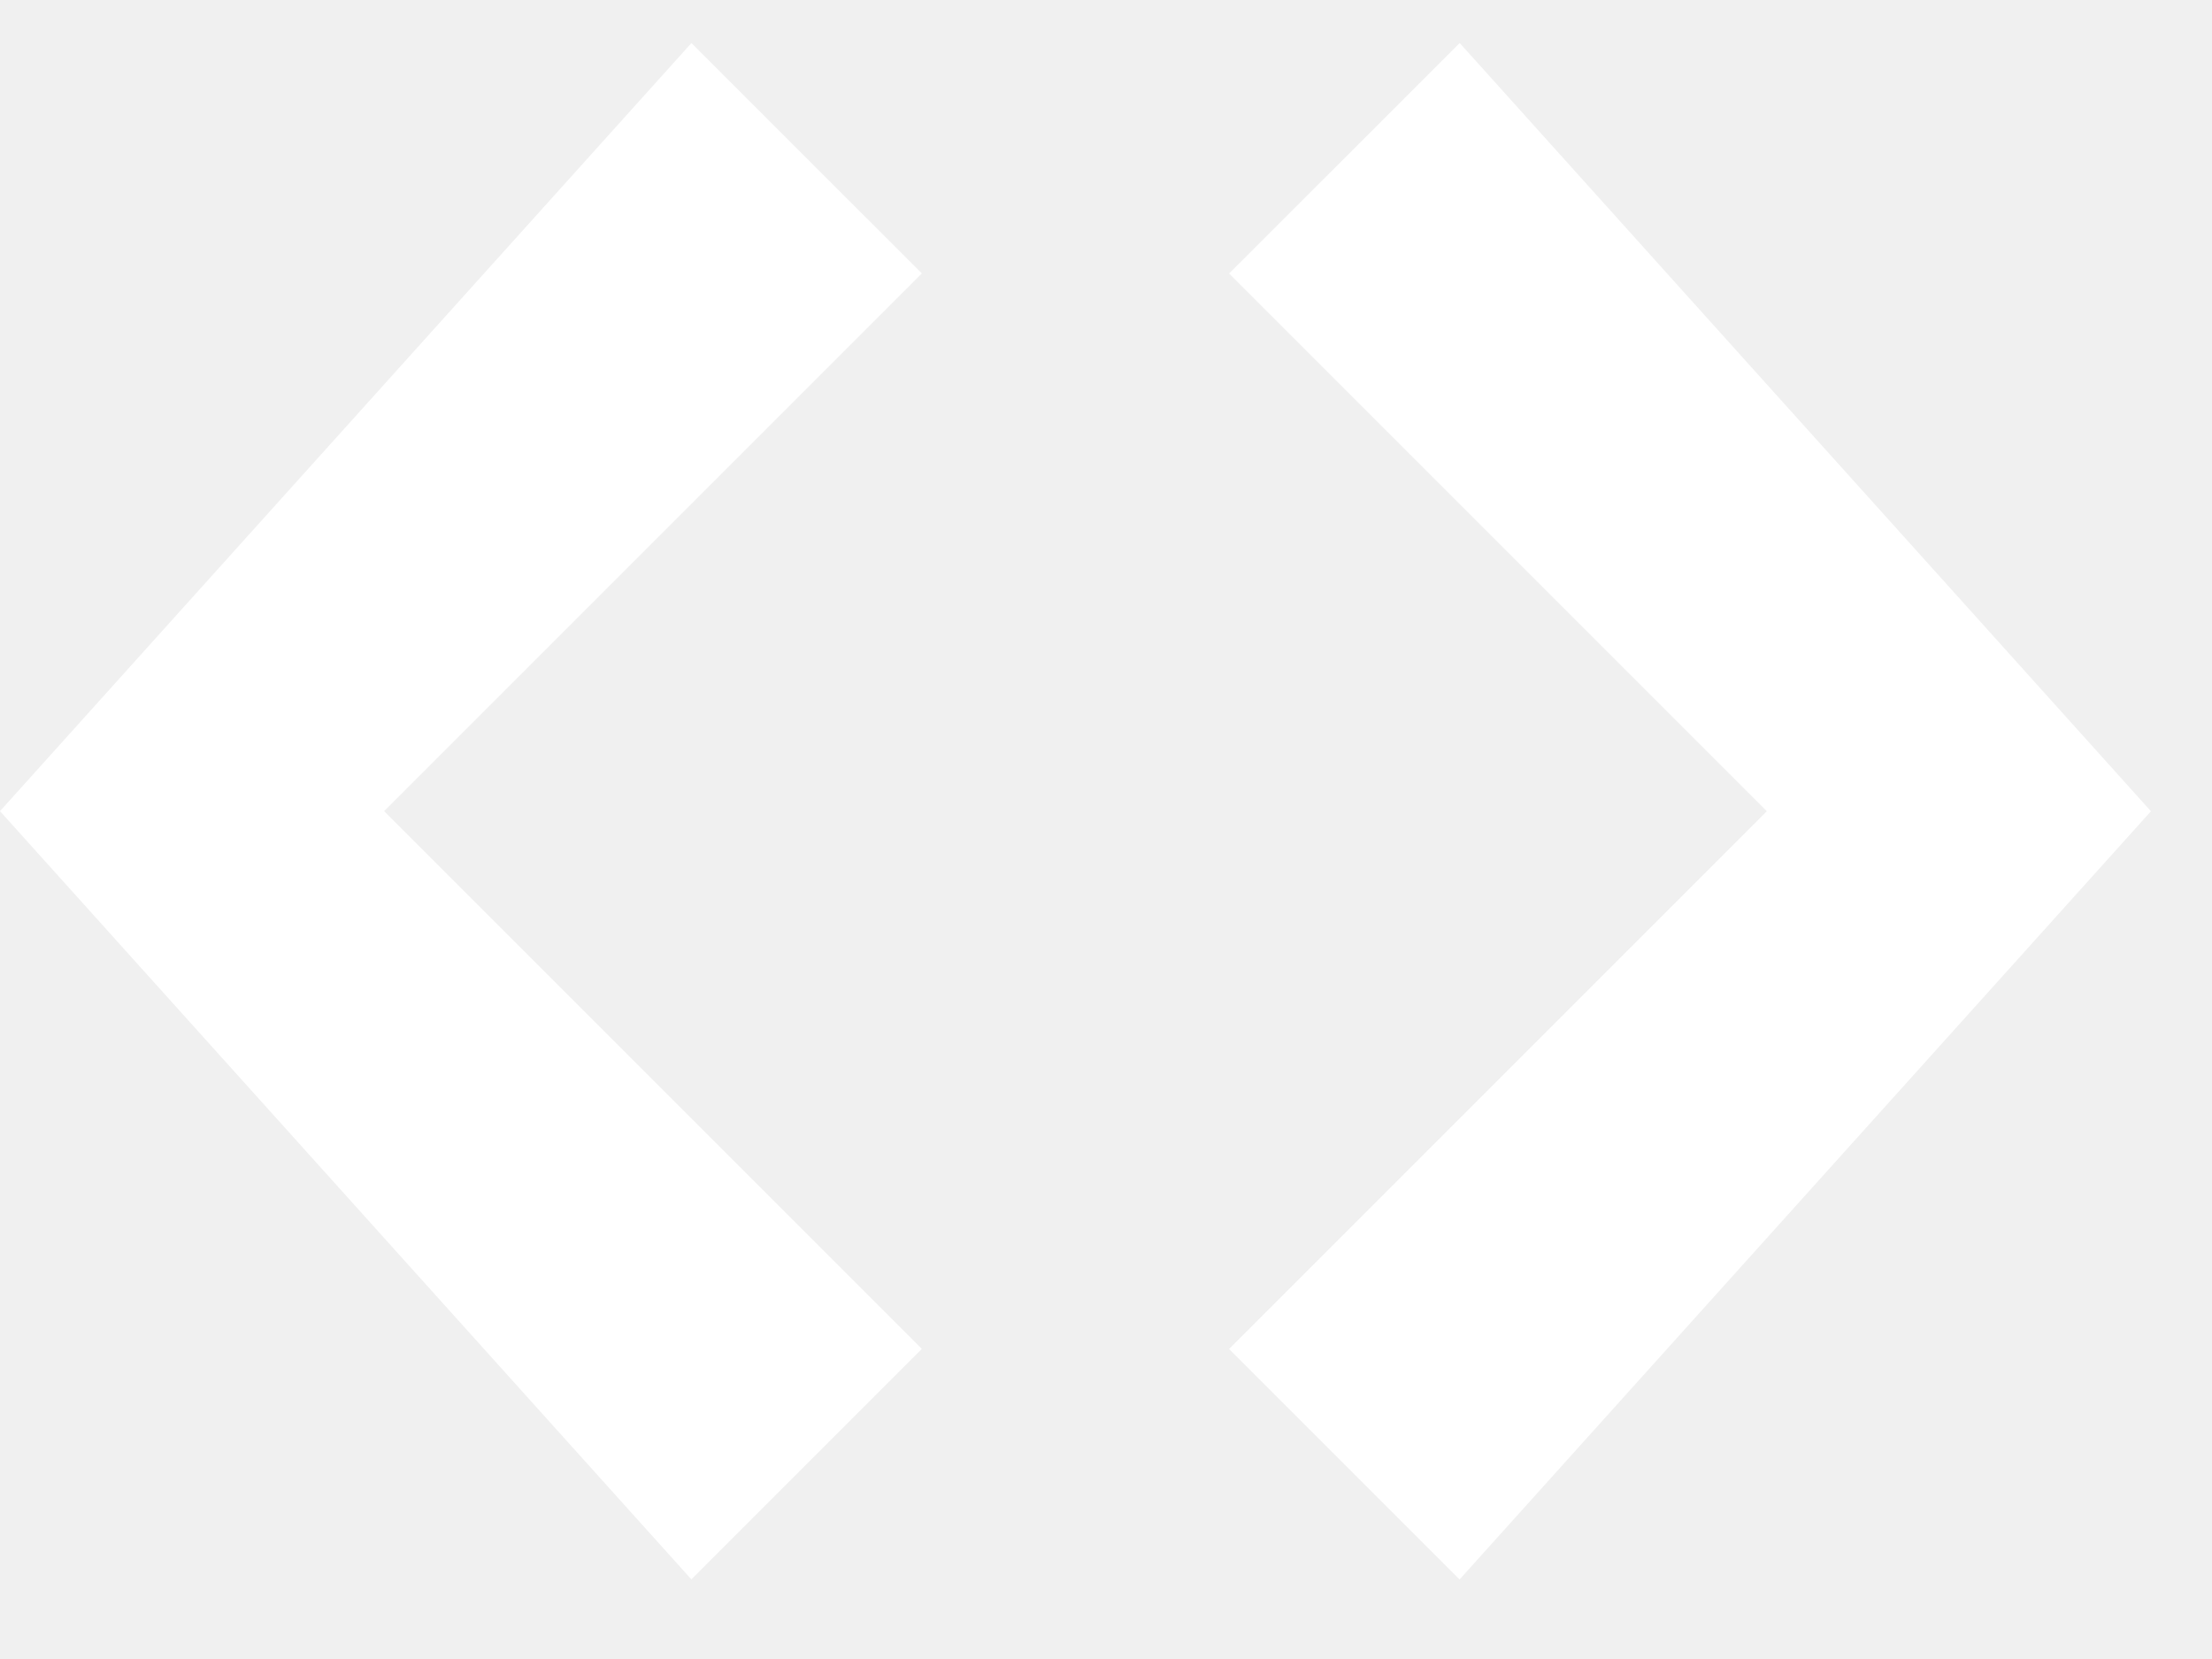
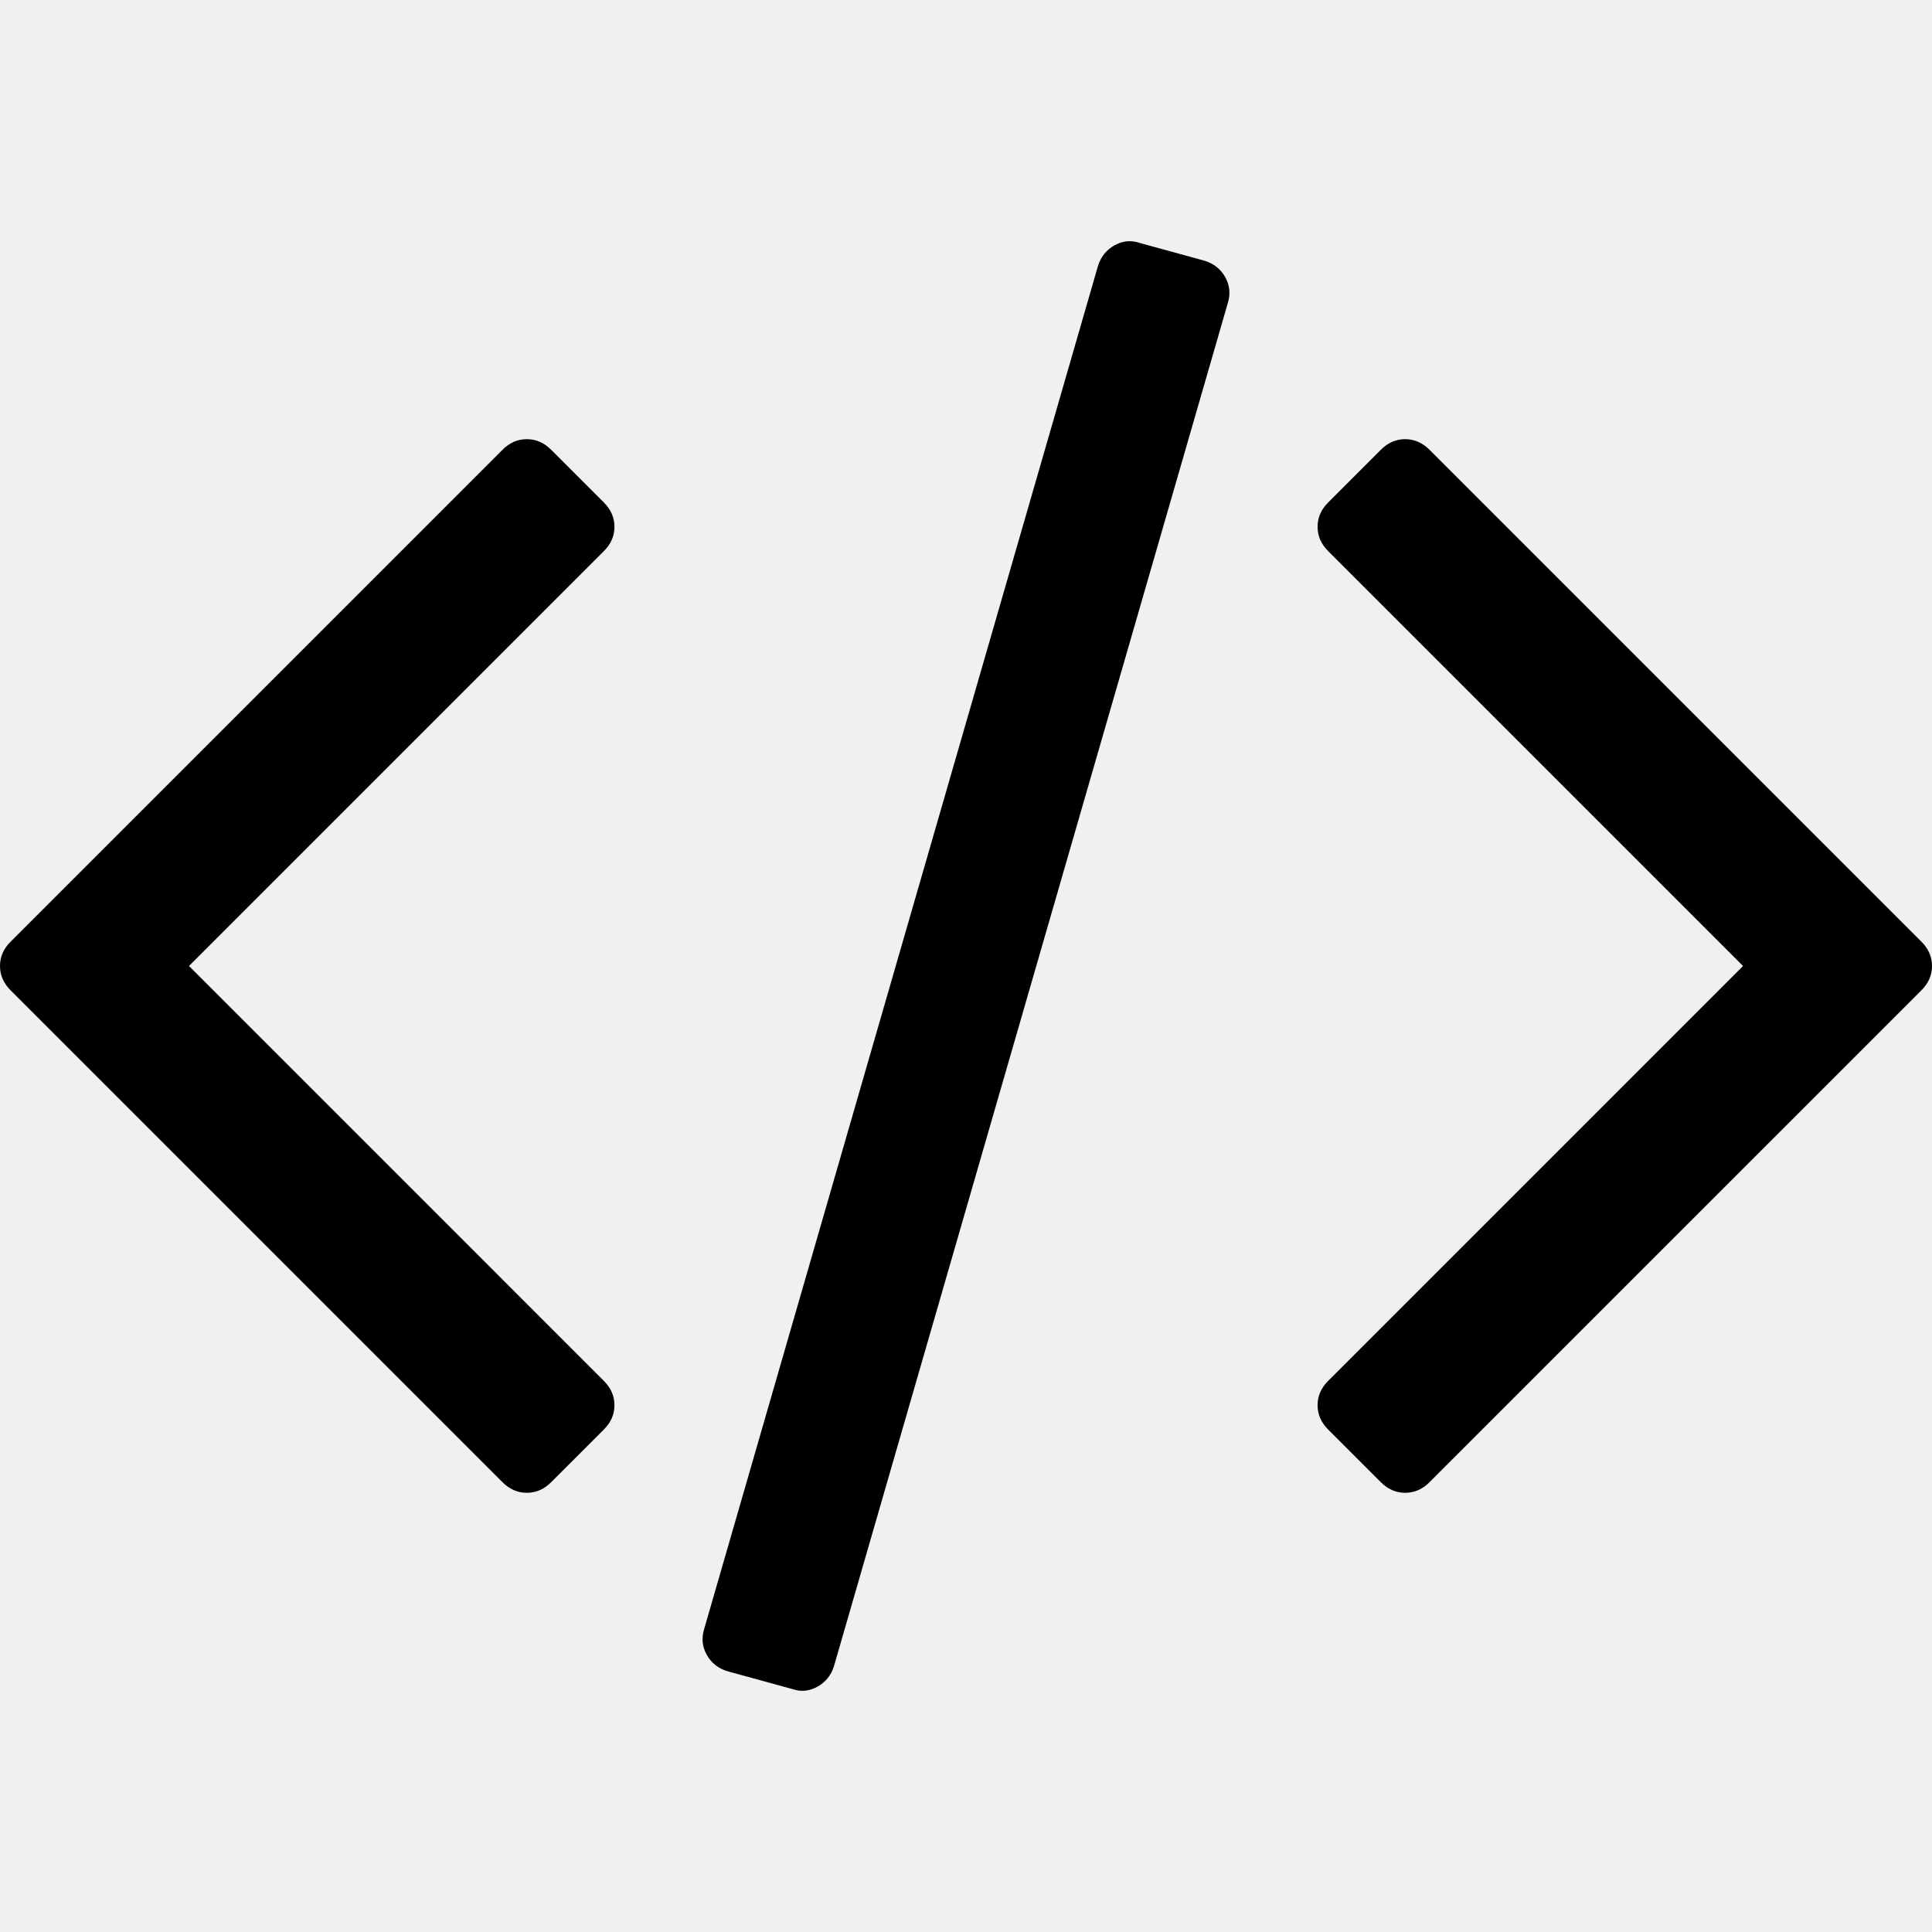
- <svg xmlns="http://www.w3.org/2000/svg" width="20" height="15" viewBox="0 0 20 15">
-   <path d="M13.197.39l-2.084 2.083 4.862 4.862-4.862 4.862 2.084 2.084 6.251-6.946-6.25-6.946zm-6.946 0L0 7.334l6.251 6.946 2.084-2.084-4.862-4.862 4.862-4.862L6.251.389z" fill="#FFF" />
+ <svg xmlns="http://www.w3.org/2000/svg" version="1.1" id="Capa_1" x="0px" y="0px" width="522.468px" height="522.469px" viewBox="0 0 522.468 522.469" style="enable-background:new 0 0 522.468 522.469;" xml:space="preserve">
+   <g>
+     <g>
+       <path d="M325.762,70.513l-17.706-4.854c-2.279-0.76-4.524-0.521-6.707,0.715c-2.19,1.237-3.669,3.094-4.429,5.568L190.426,440.53    c-0.76,2.475-0.522,4.809,0.715,6.995c1.237,2.19,3.09,3.665,5.568,4.425l17.701,4.856c2.284,0.766,4.521,0.526,6.71-0.712    c2.19-1.243,3.666-3.094,4.425-5.564L332.042,81.936c0.759-2.474,0.523-4.808-0.716-6.999    C330.088,72.747,328.237,71.272,325.762,70.513z" />
+       <path d="M166.167,142.465c0-2.474-0.953-4.665-2.856-6.567l-14.277-14.276c-1.903-1.903-4.093-2.857-6.567-2.857    s-4.665,0.955-6.567,2.857L2.856,254.666C0.95,256.569,0,258.759,0,261.233c0,2.474,0.953,4.664,2.856,6.566l133.043,133.044    c1.902,1.906,4.089,2.854,6.567,2.854s4.665-0.951,6.567-2.854l14.277-14.268c1.903-1.902,2.856-4.093,2.856-6.57    c0-2.471-0.953-4.661-2.856-6.563L51.107,261.233l112.204-112.201C165.217,147.13,166.167,144.939,166.167,142.465z" />
+       <path d="M519.614,254.663L386.567,121.619c-1.902-1.902-4.093-2.857-6.563-2.857c-2.478,0-4.661,0.955-6.57,2.857l-14.271,14.275    c-1.902,1.903-2.851,4.09-2.851,6.567s0.948,4.665,2.851,6.567l112.206,112.204L359.163,373.442    c-1.902,1.902-2.851,4.093-2.851,6.563c0,2.478,0.948,4.668,2.851,6.57l14.271,14.268c1.909,1.906,4.093,2.854,6.57,2.854    c2.471,0,4.661-0.951,6.563-2.854L519.614,267.8c1.903-1.902,2.854-4.096,2.854-6.57    C522.468,258.755,521.517,256.565,519.614,254.663z" />
+     </g>
+   </g>
+   <g>
+ </g>
+   <g>
+ </g>
+   <g>
+ </g>
+   <g>
+ </g>
+   <g>
+ </g>
+   <g>
+ </g>
+   <g>
+ </g>
+   <g>
+ </g>
+   <g>
+ </g>
+   <g>
+ </g>
+   <g>
+ </g>
+   <g>
+ </g>
+   <g>
+ </g>
+   <g>
+ </g>
+   <g>
+ </g>
</svg>
